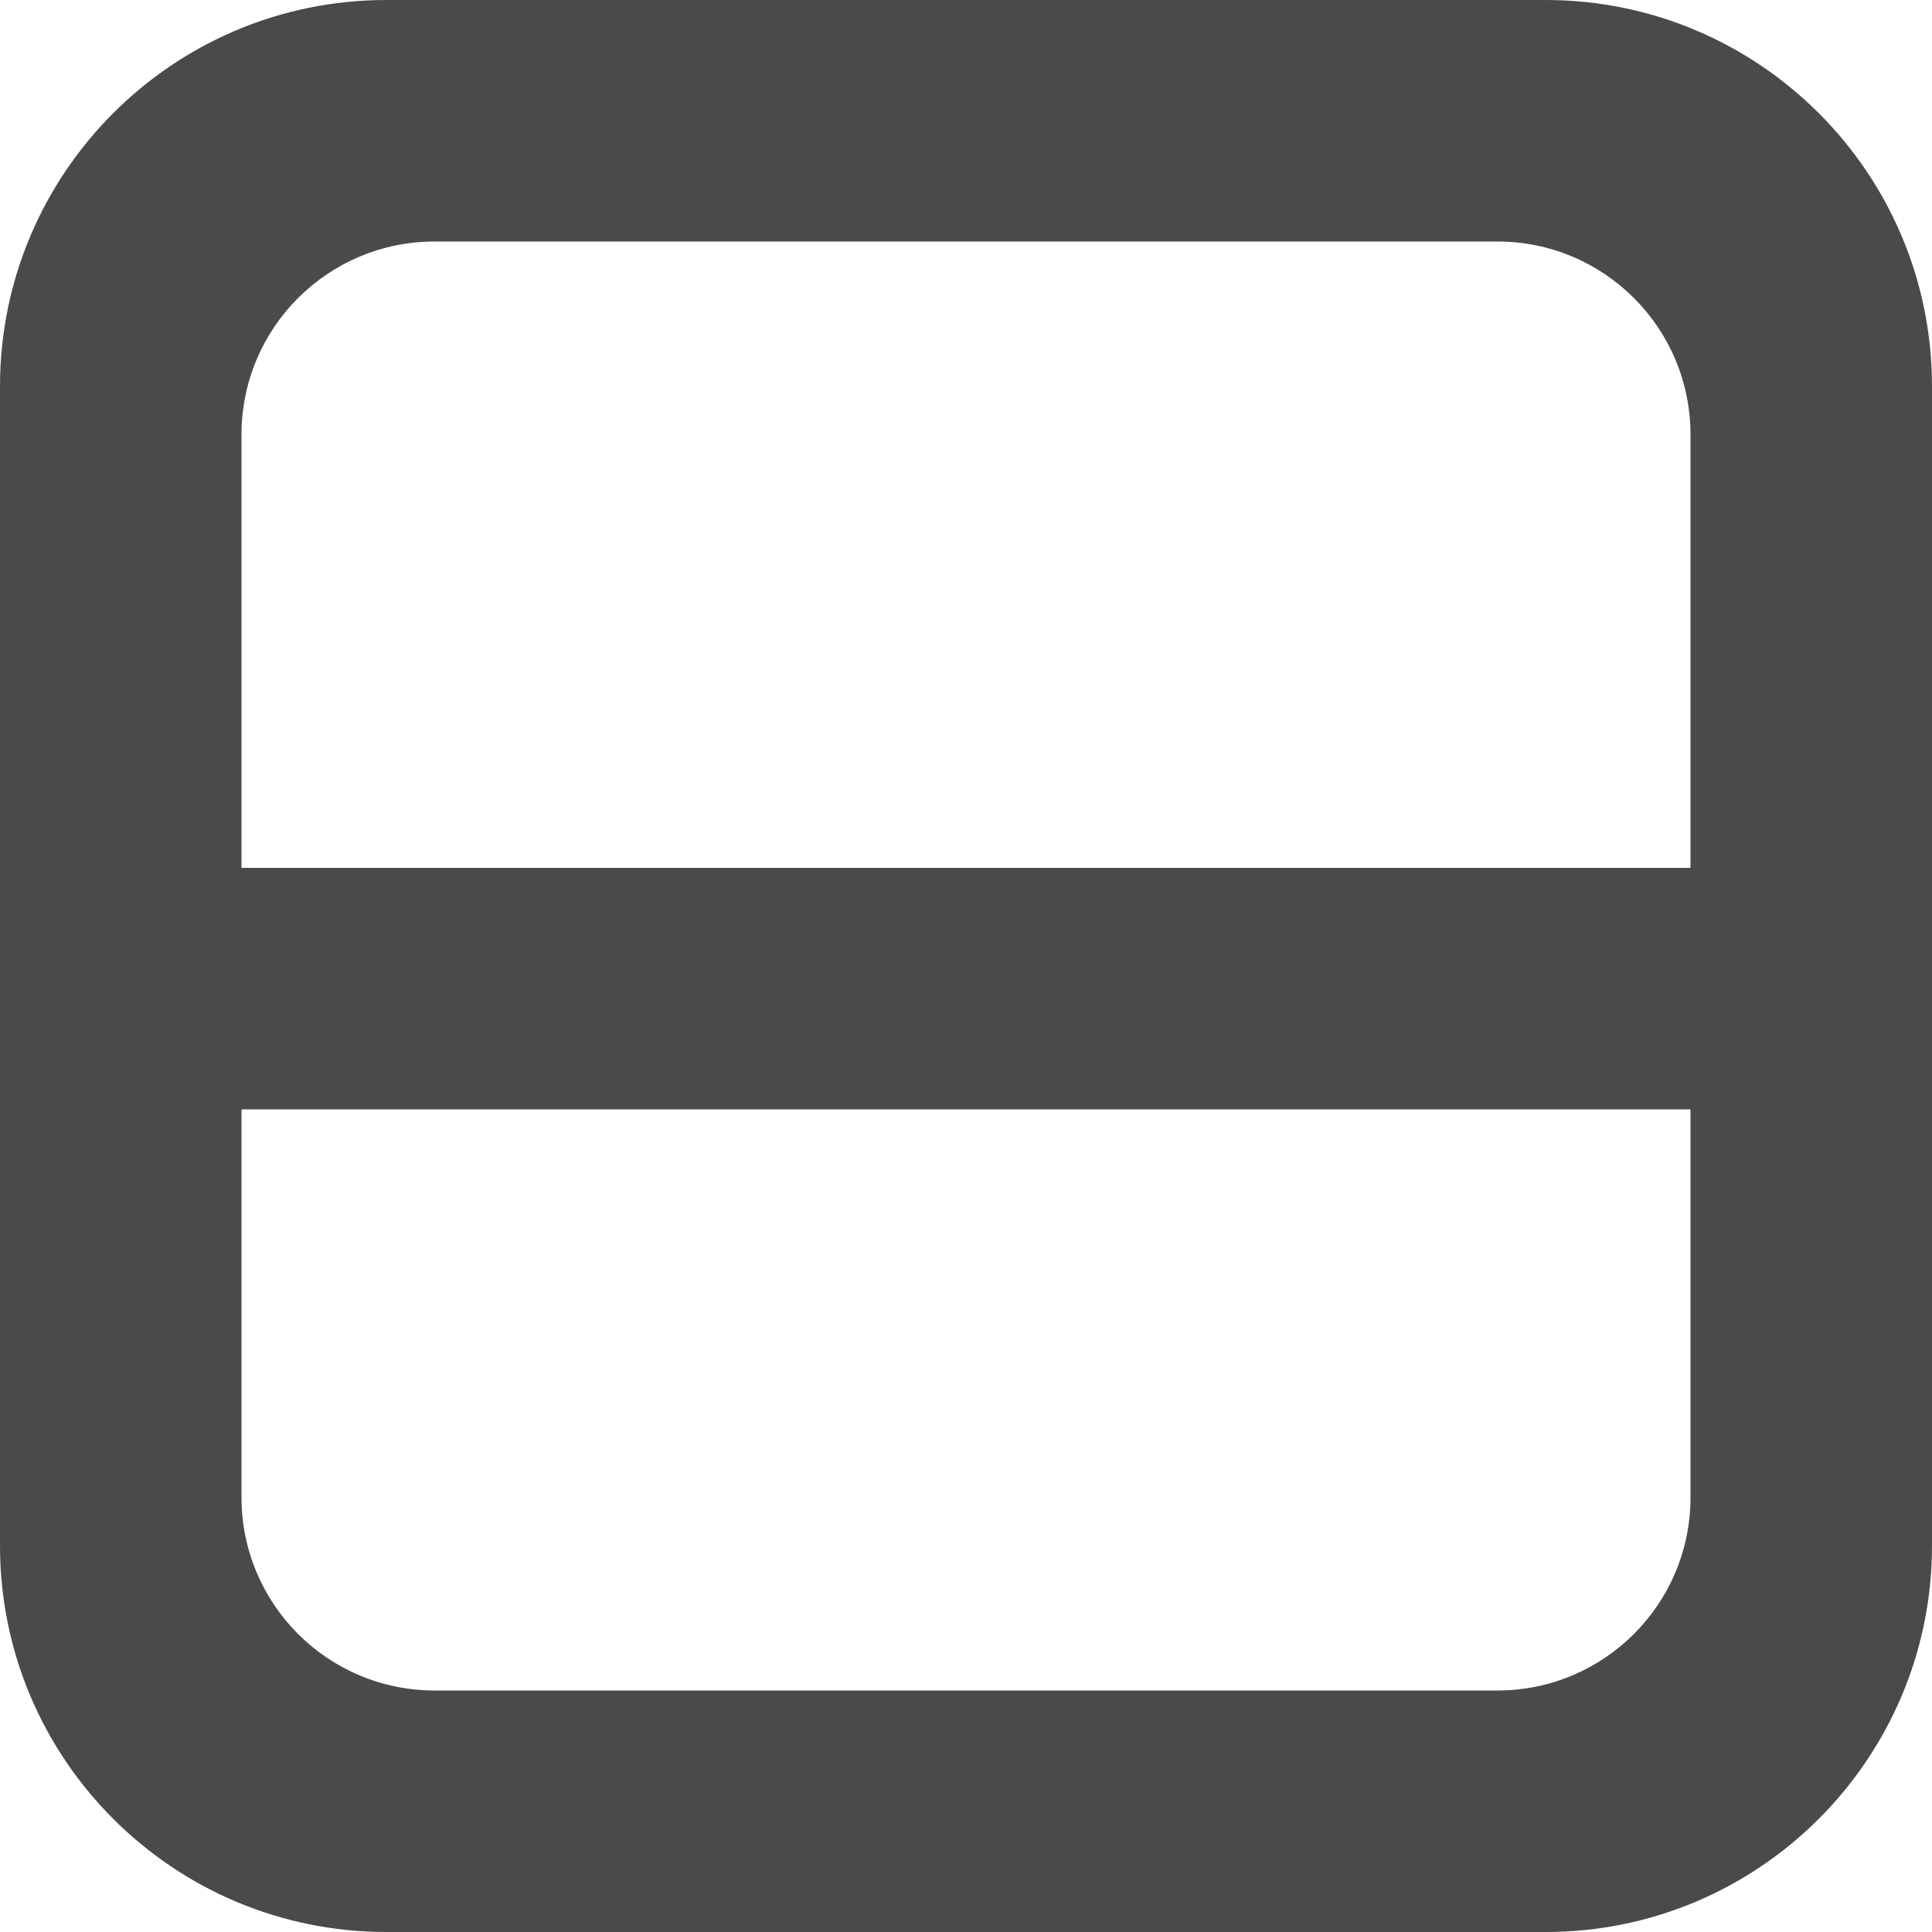
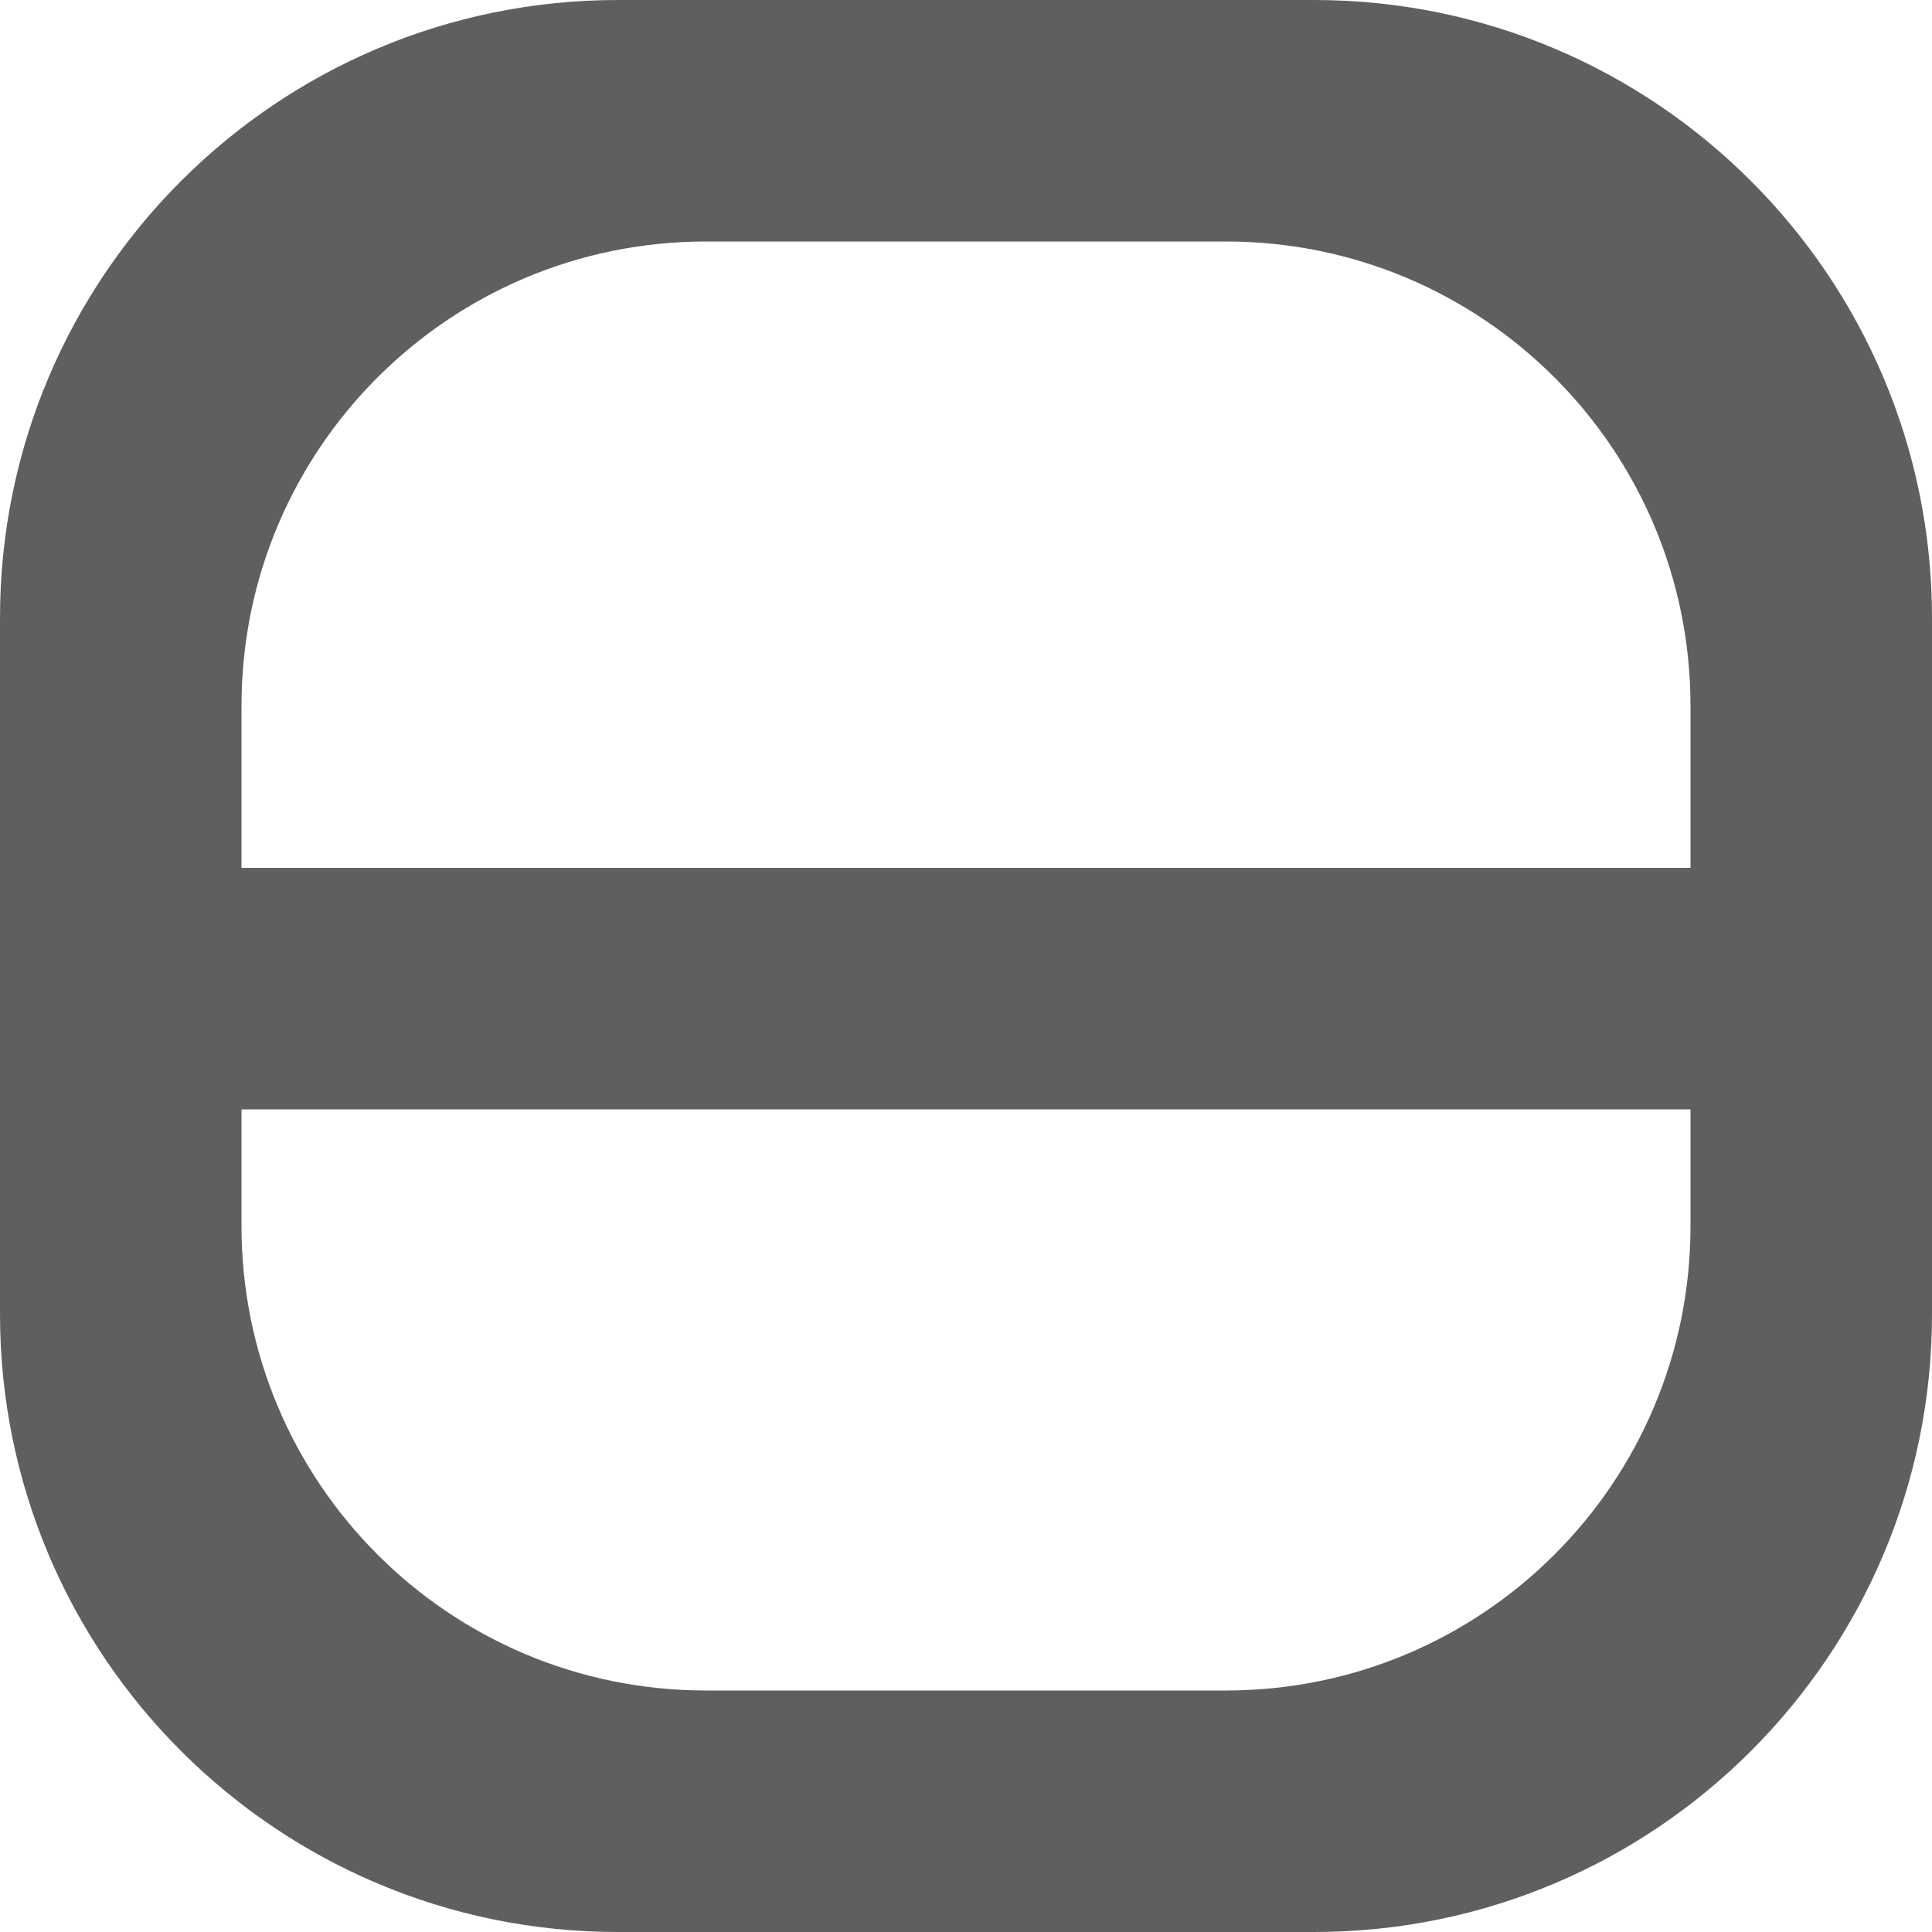
- <svg xmlns="http://www.w3.org/2000/svg" width="40px" height="40px" viewBox="0 0 40 40" version="1.1">
+ <svg xmlns="http://www.w3.org/2000/svg" width="25px" height="25px" viewBox="0 0 25 25" version="1.1">
  <defs />
  <g id="Page-1" stroke="none" stroke-width="1" fill="none" fill-rule="evenodd">
-     <g id="Artboard-1" transform="translate(-120, -20)" fill="#4A4A4A">
-       <path d="M125,37.968 L125,28.999 C125,26.787 126.791,25 128.999,25 L151.001,25 C153.213,25 155,26.791 155,28.999 L155,37.968 L125,37.968 Z M125,42.968 L125,51.001 C125,53.209 126.787,55 128.999,55 L151.001,55 C153.209,55 155,53.213 155,51.001 L155,42.968 L125,42.968 Z M127.998,20 C123.581,20 120,23.585 120,27.998 L120,52.002 C120,56.419 123.585,60 127.998,60 L152.002,60 C156.419,60 160,56.415 160,52.002 L160,27.998 C160,23.581 156.415,20 152.002,20 L127.998,20 Z" id="icon-flat" />
+     <g id="Artboard-1" transform="translate(-120, -20)" fill="#5F5F5F">
+       <g id="Standard" transform="translate(20, 20)">
+         <path d="M103.125,11.23 L103.125,9.135 C103.125,5.811 105.816,3.125 109.135,3.125 L115.865,3.125 C119.189,3.125 121.875,5.816 121.875,9.135 L121.875,11.23 L103.125,11.23 Z M103.125,14.355 L103.125,15.865 C103.125,19.184 105.811,21.875 109.135,21.875 L115.865,21.875 C119.184,21.875 121.875,19.189 121.875,15.865 L121.875,14.355 L103.125,14.355 Z M107.996,0 C103.58,0 100,3.582 100,7.996 L100,17.004 C100,21.42 103.582,25 107.996,25 L117.004,25 C121.42,25 125,21.418 125,17.004 L125,7.996 C125,3.58 121.418,0 117.004,0 L107.996,0 Z" id="icon-flat" />
+       </g>
    </g>
  </g>
</svg>
